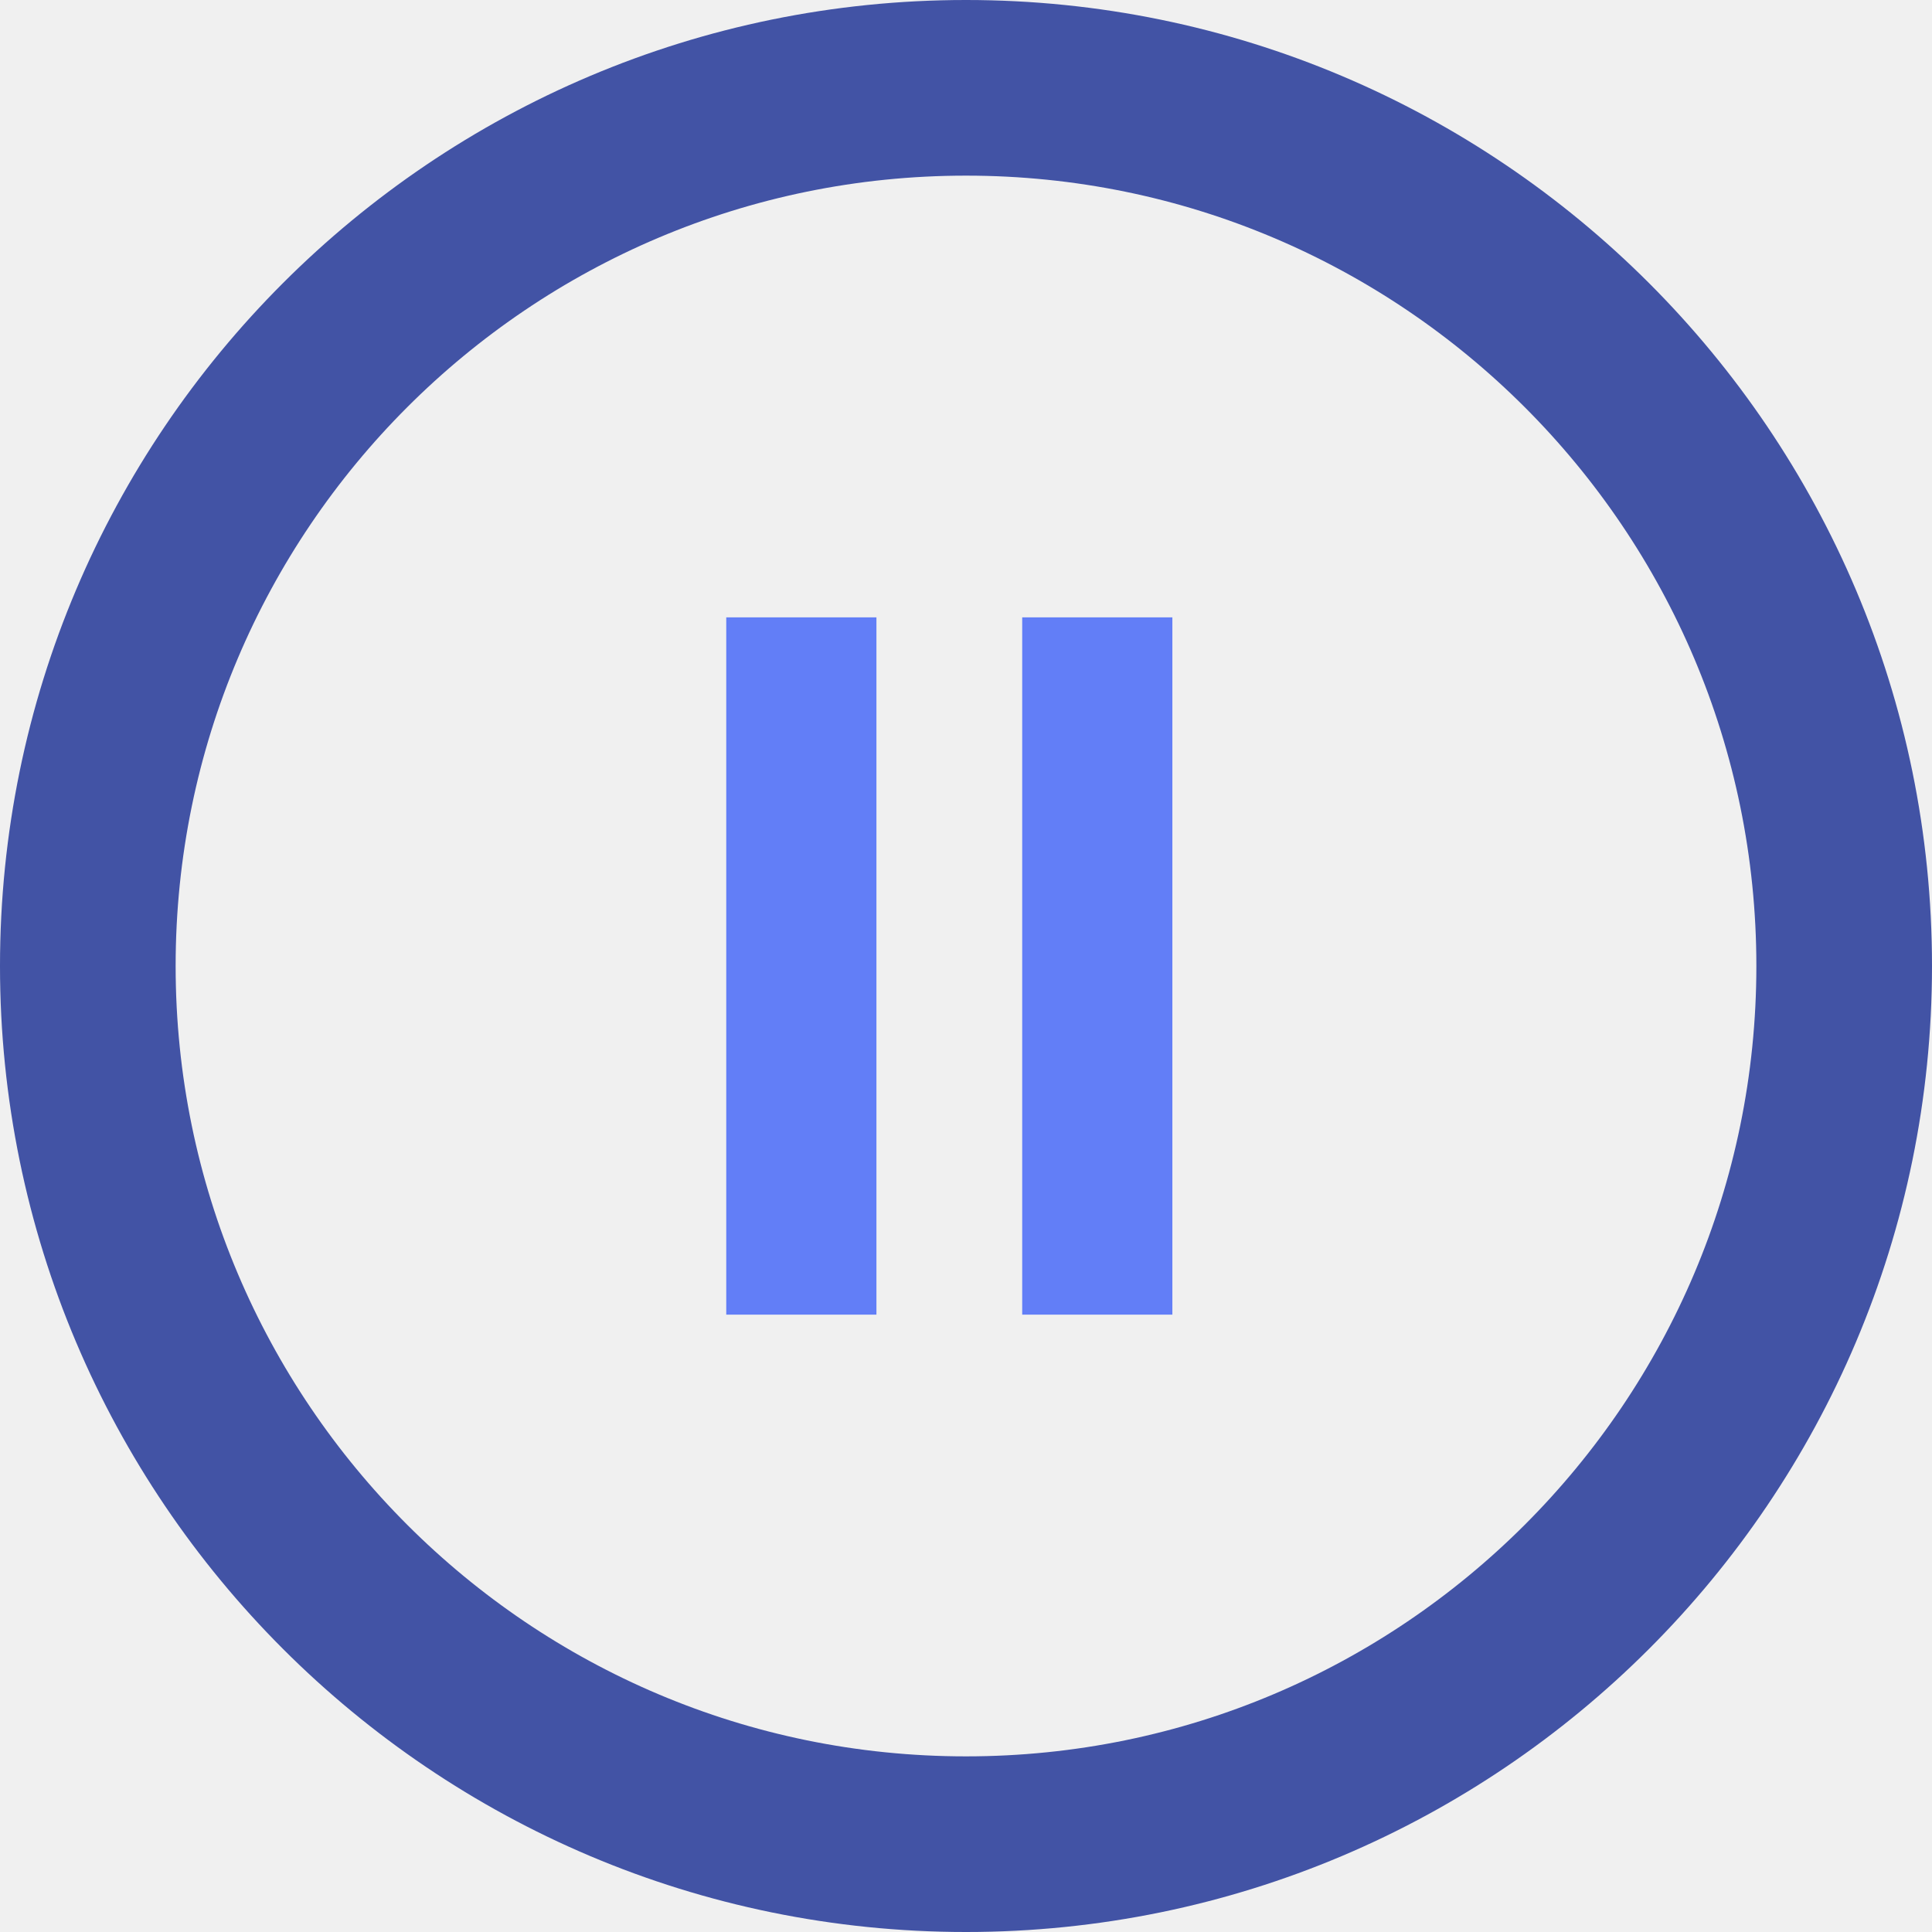
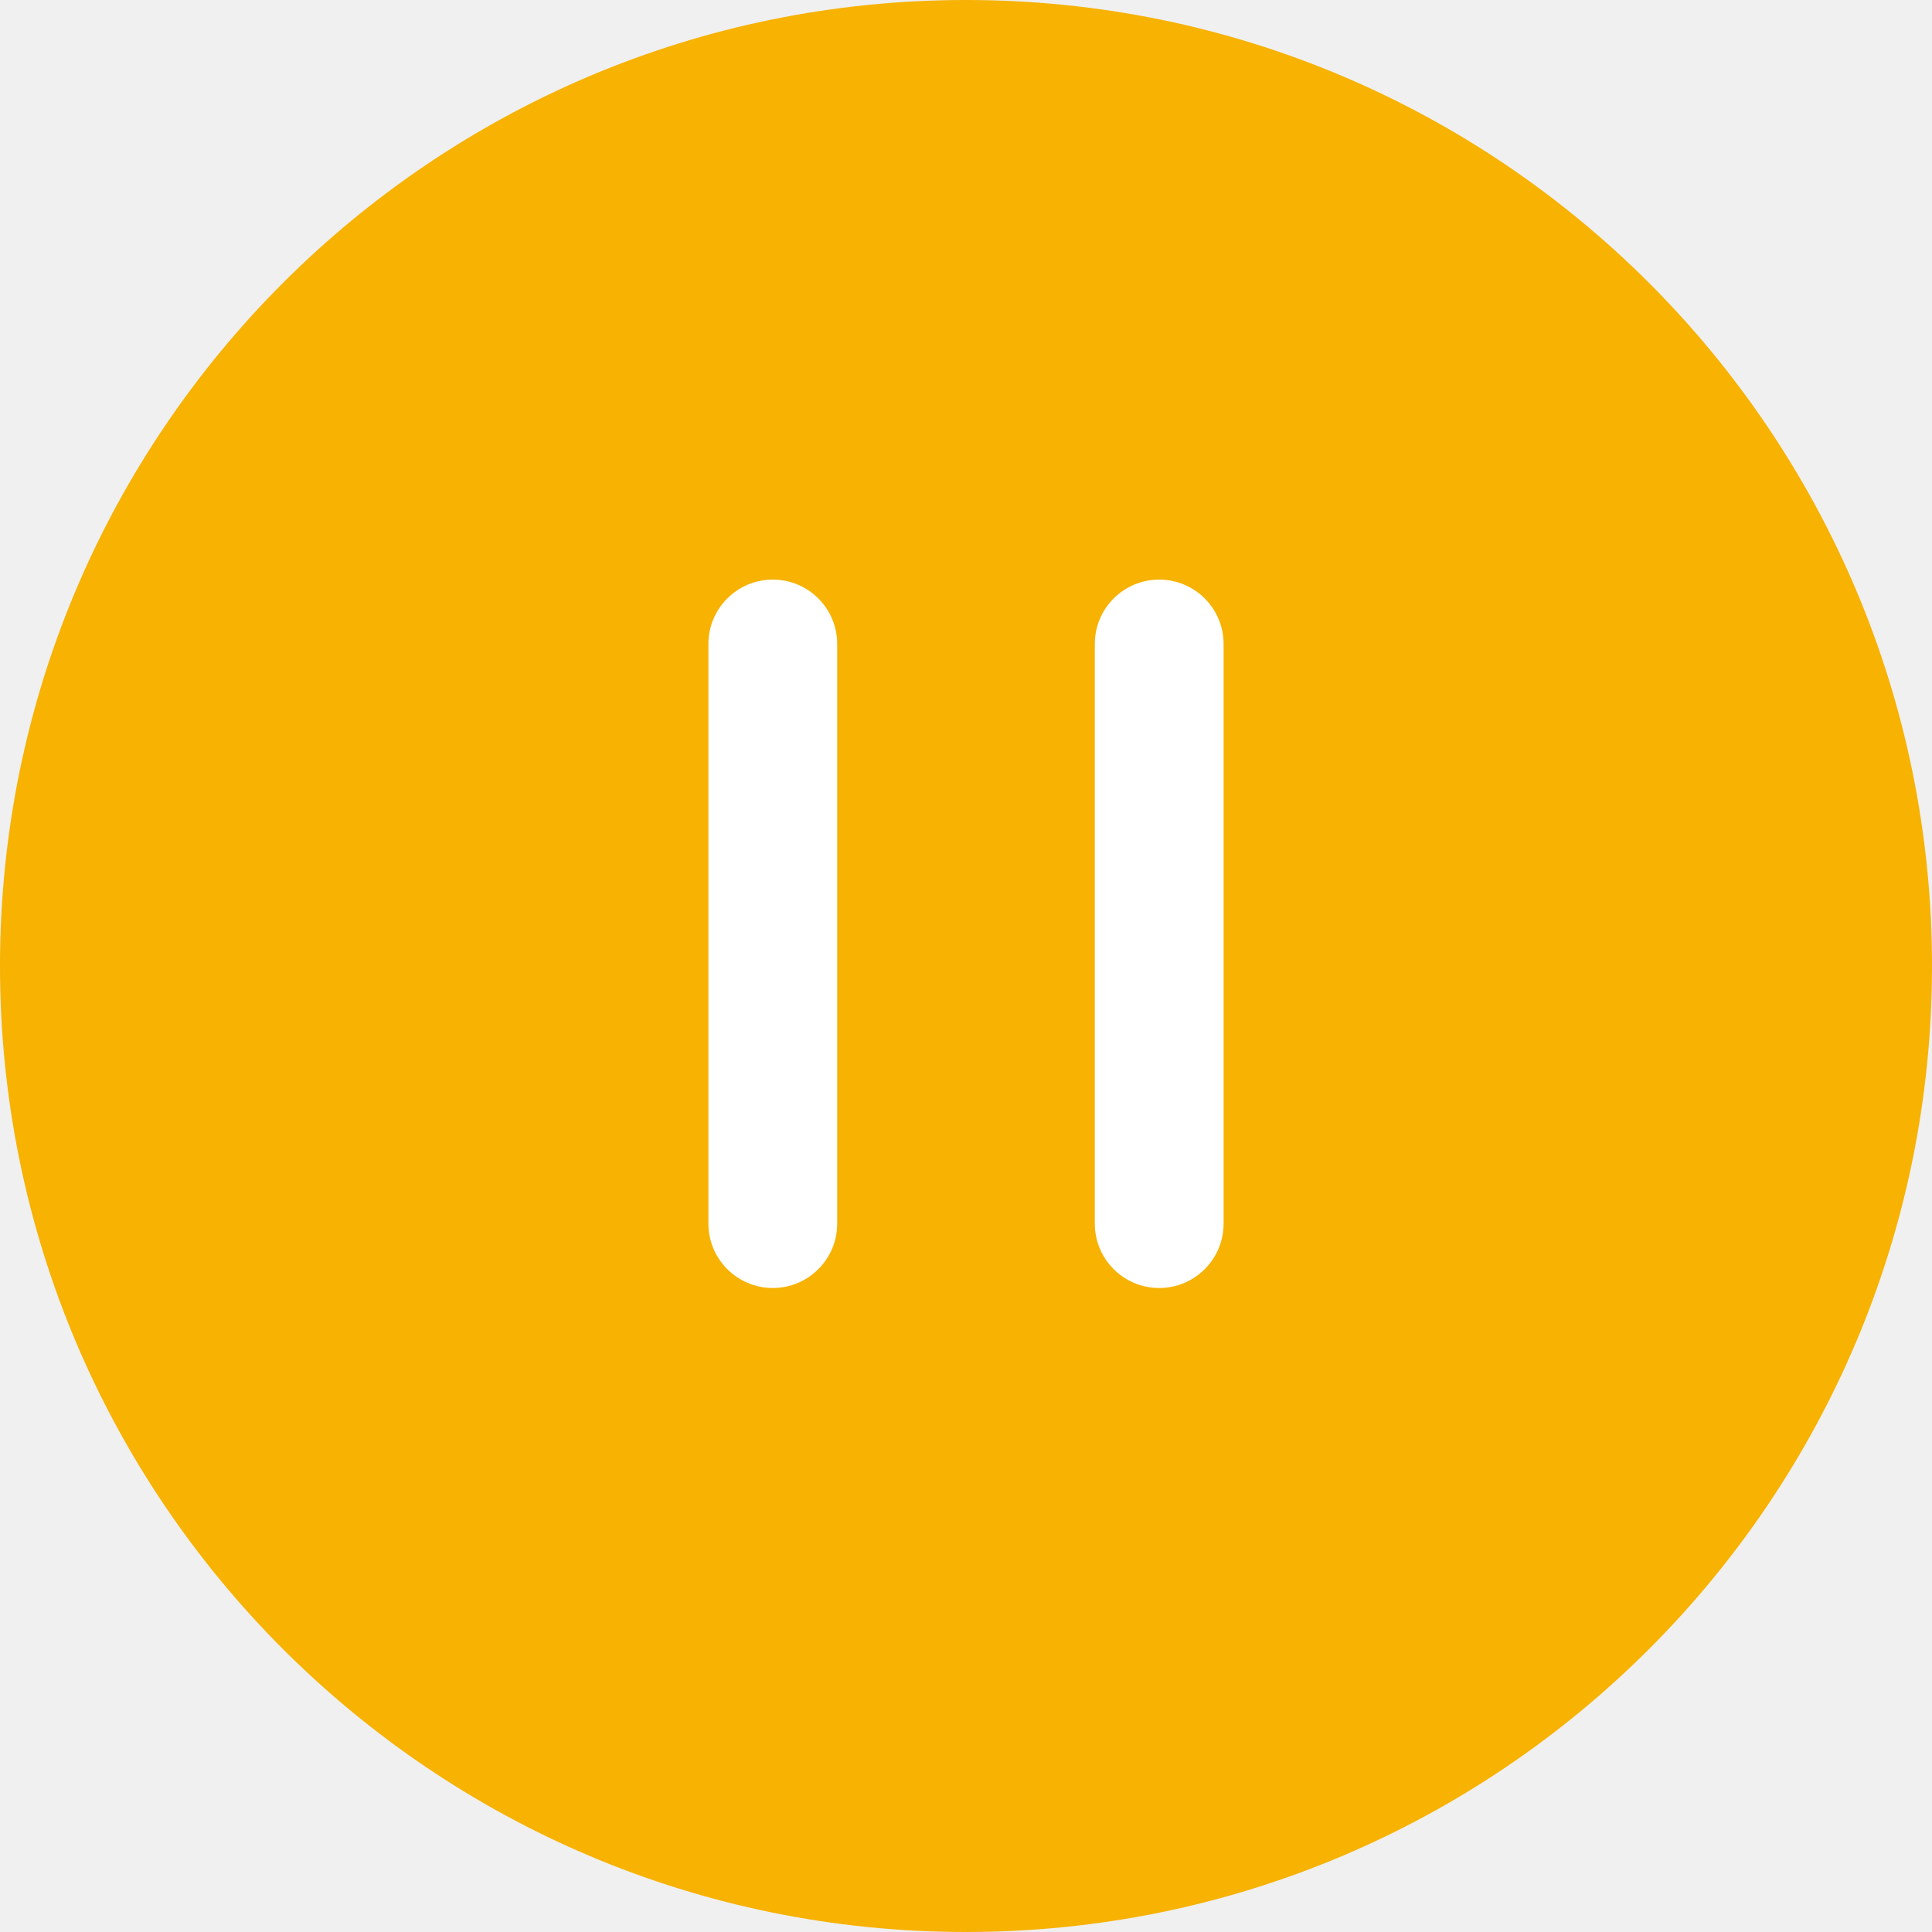
- <svg xmlns="http://www.w3.org/2000/svg" xmlns:xlink="http://www.w3.org/1999/xlink" version="1.1" preserveAspectRatio="xMidYMid meet" viewBox="0 0 22 22" width="22" height="22">
-   <defs>
-     <path d="M11 0C4.92 0 0 4.92 0 11C0 17.08 4.92 22 11 22C17.08 22 22 17.08 22 11C22 4.92 17.08 0 11 0Z" id="an9hysTx2" />
-     <path d="M11 1C5.48 1 1 5.48 1 11C1 16.52 5.48 21 11 21C16.52 21 21 16.52 21 11C21 5.48 16.52 1 11 1Z" id="hb6BxXbs" />
-     <path d="M8.27 7.03L9.98 7.03L9.98 14.97L8.27 14.97L8.27 7.03Z" id="g6umQPedLf" />
-     <path d="M11.64 7.03L13.35 7.03L13.35 14.97L11.64 14.97L11.64 7.03Z" id="c433t3qAh" />
-   </defs>
-   <g>
-     <g>
-       <g>
-         <use xlink:href="#an9hysTx2" opacity="1" fill="#000000" fill-opacity="0" />
-         <g>
-           <use xlink:href="#an9hysTx2" opacity="1" fill-opacity="0" stroke="#000000" stroke-width="2" stroke-opacity="0" />
-         </g>
-       </g>
-       <g>
-         <use xlink:href="#hb6BxXbs" opacity="1" fill="#000000" fill-opacity="0" />
-         <g>
-           <use xlink:href="#hb6BxXbs" opacity="1" fill-opacity="0" stroke="#4253a5" stroke-width="2" stroke-opacity="1" />
-         </g>
-       </g>
-       <g>
-         <use xlink:href="#g6umQPedLf" opacity="1" fill="#627ef7" fill-opacity="1" />
-       </g>
-       <g>
-         <use xlink:href="#c433t3qAh" opacity="1" fill="#627ef7" fill-opacity="1" />
-       </g>
-     </g>
-   </g>
+ <svg xmlns="http://www.w3.org/2000/svg" width="30" height="30" viewBox="0 0 30 30" fill="none">
+   <rect width="30" height="30" rx="15" fill="#F7B202" />
+   <rect x="11" y="9" width="2" height="11" rx="1" fill="white" />
+   <rect x="17" y="9" width="2" height="11" rx="1" fill="white" />
</svg>
